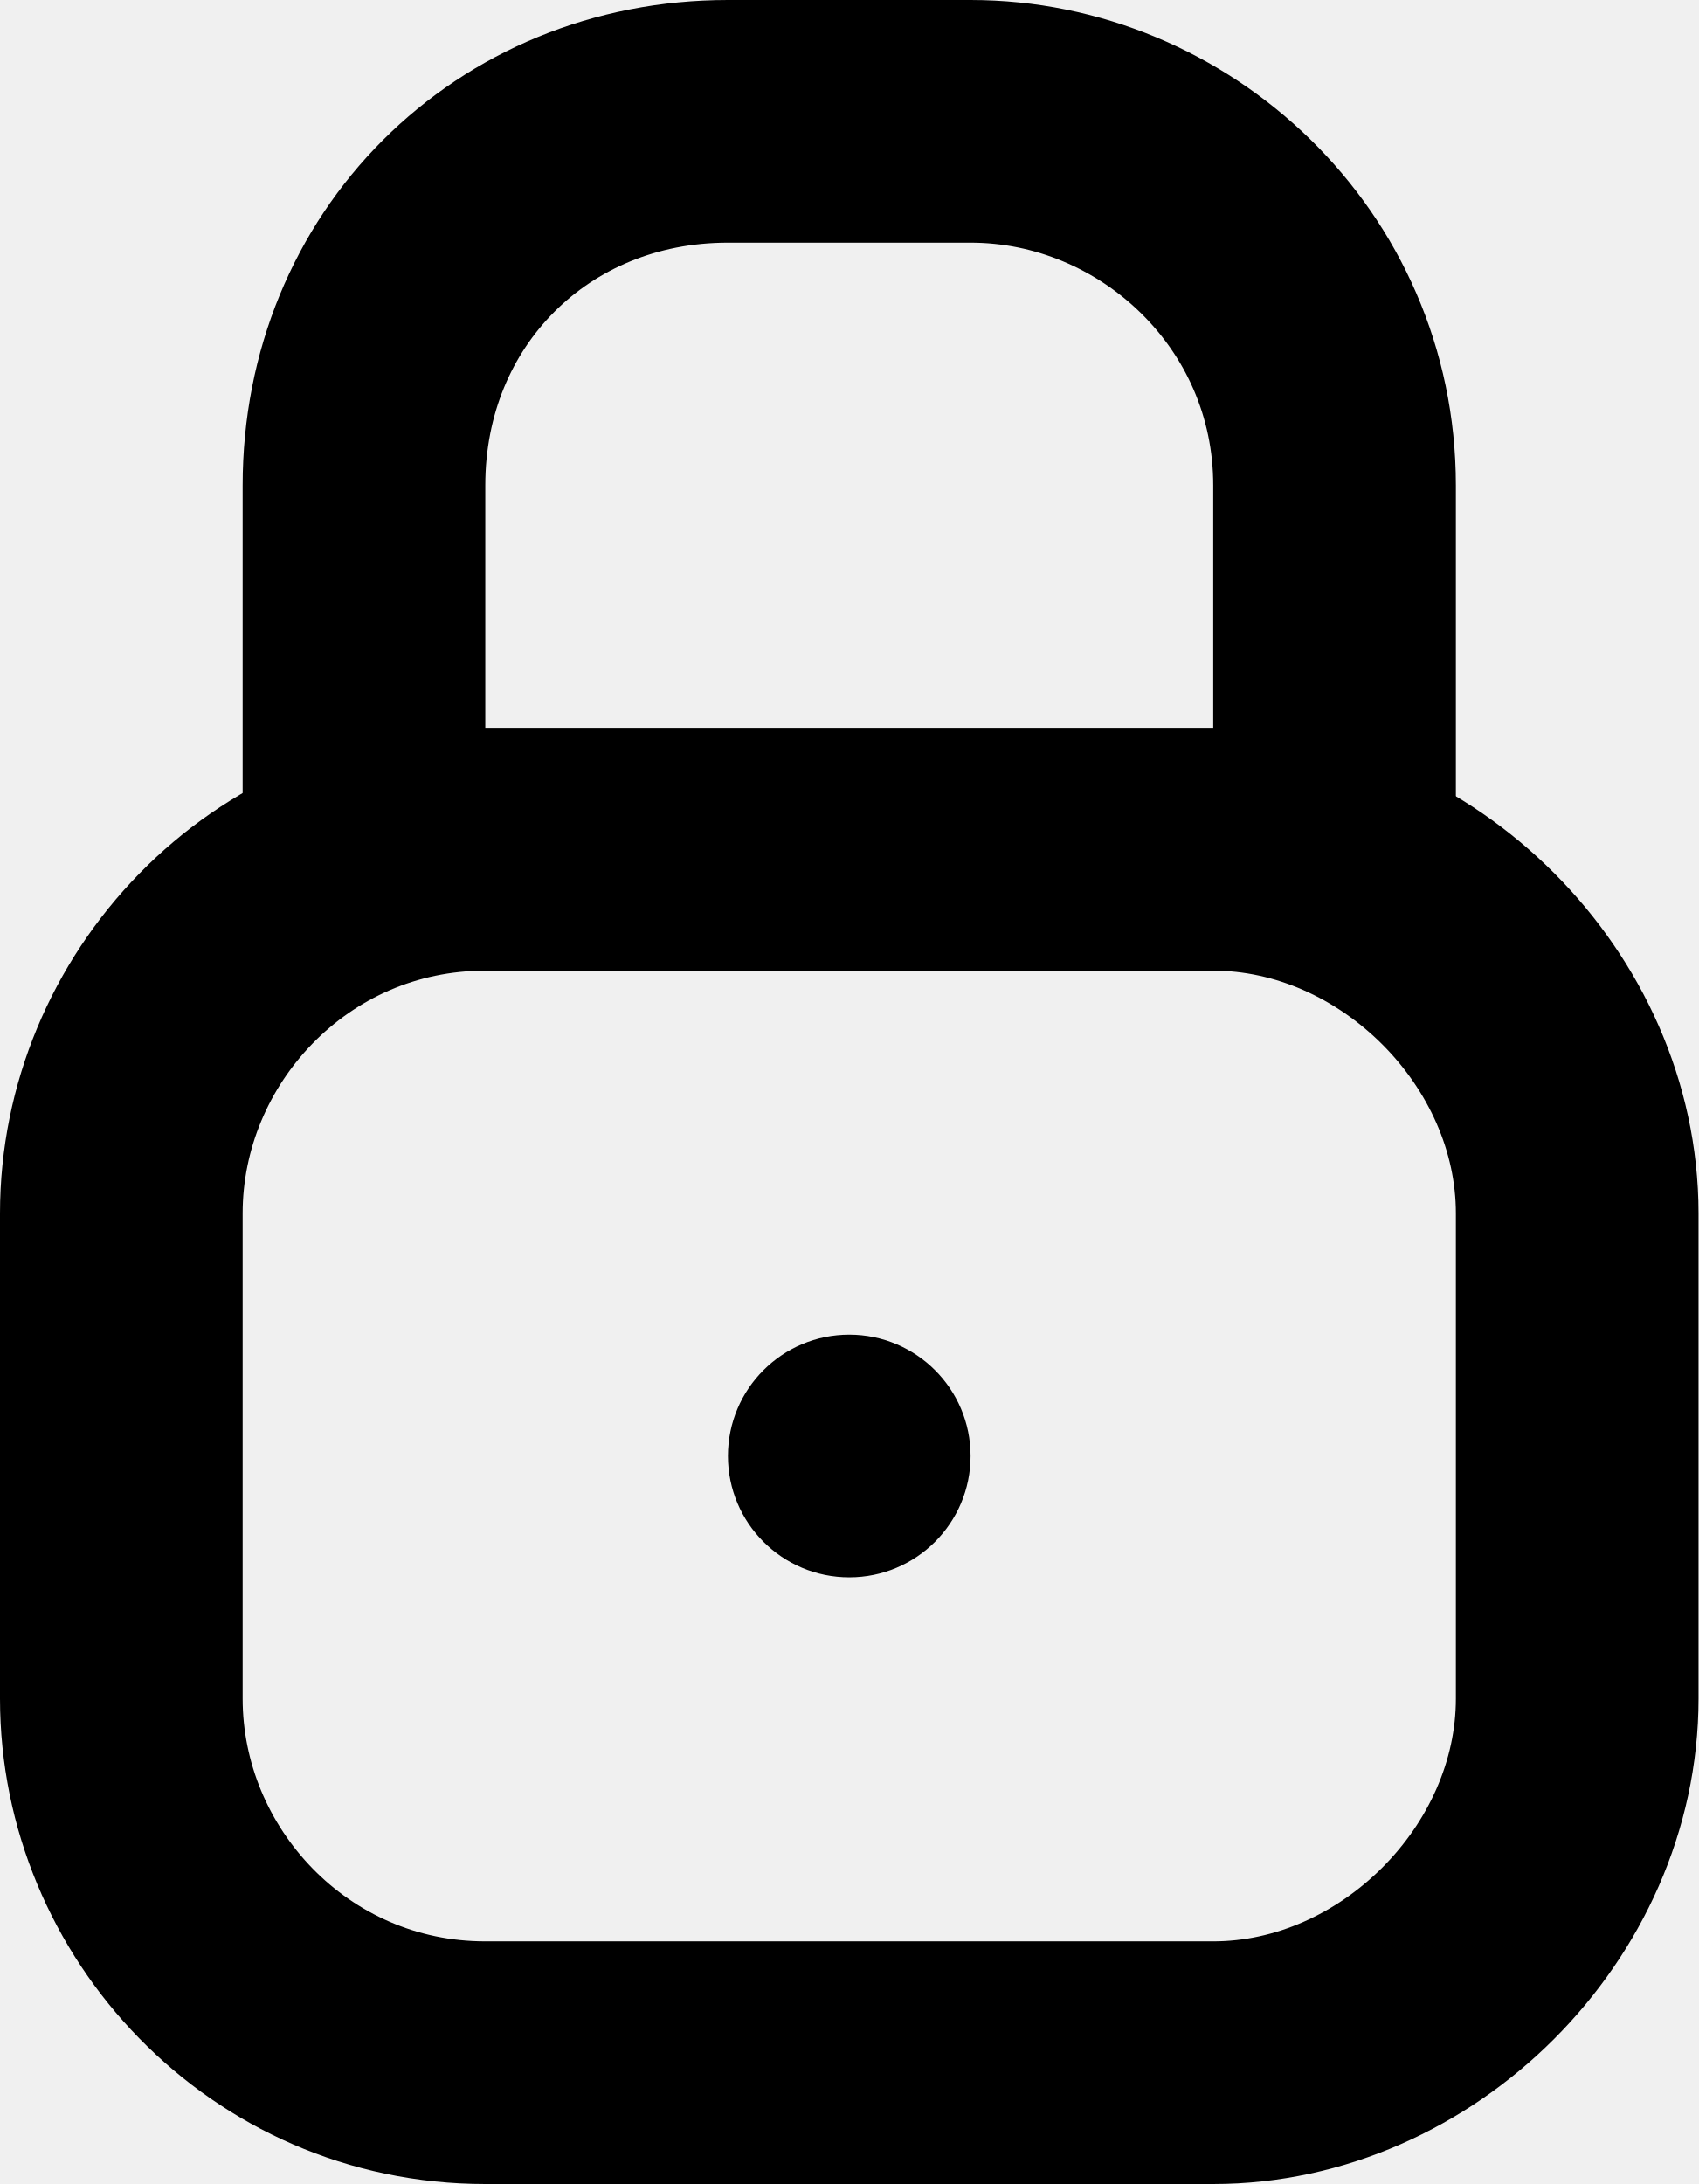
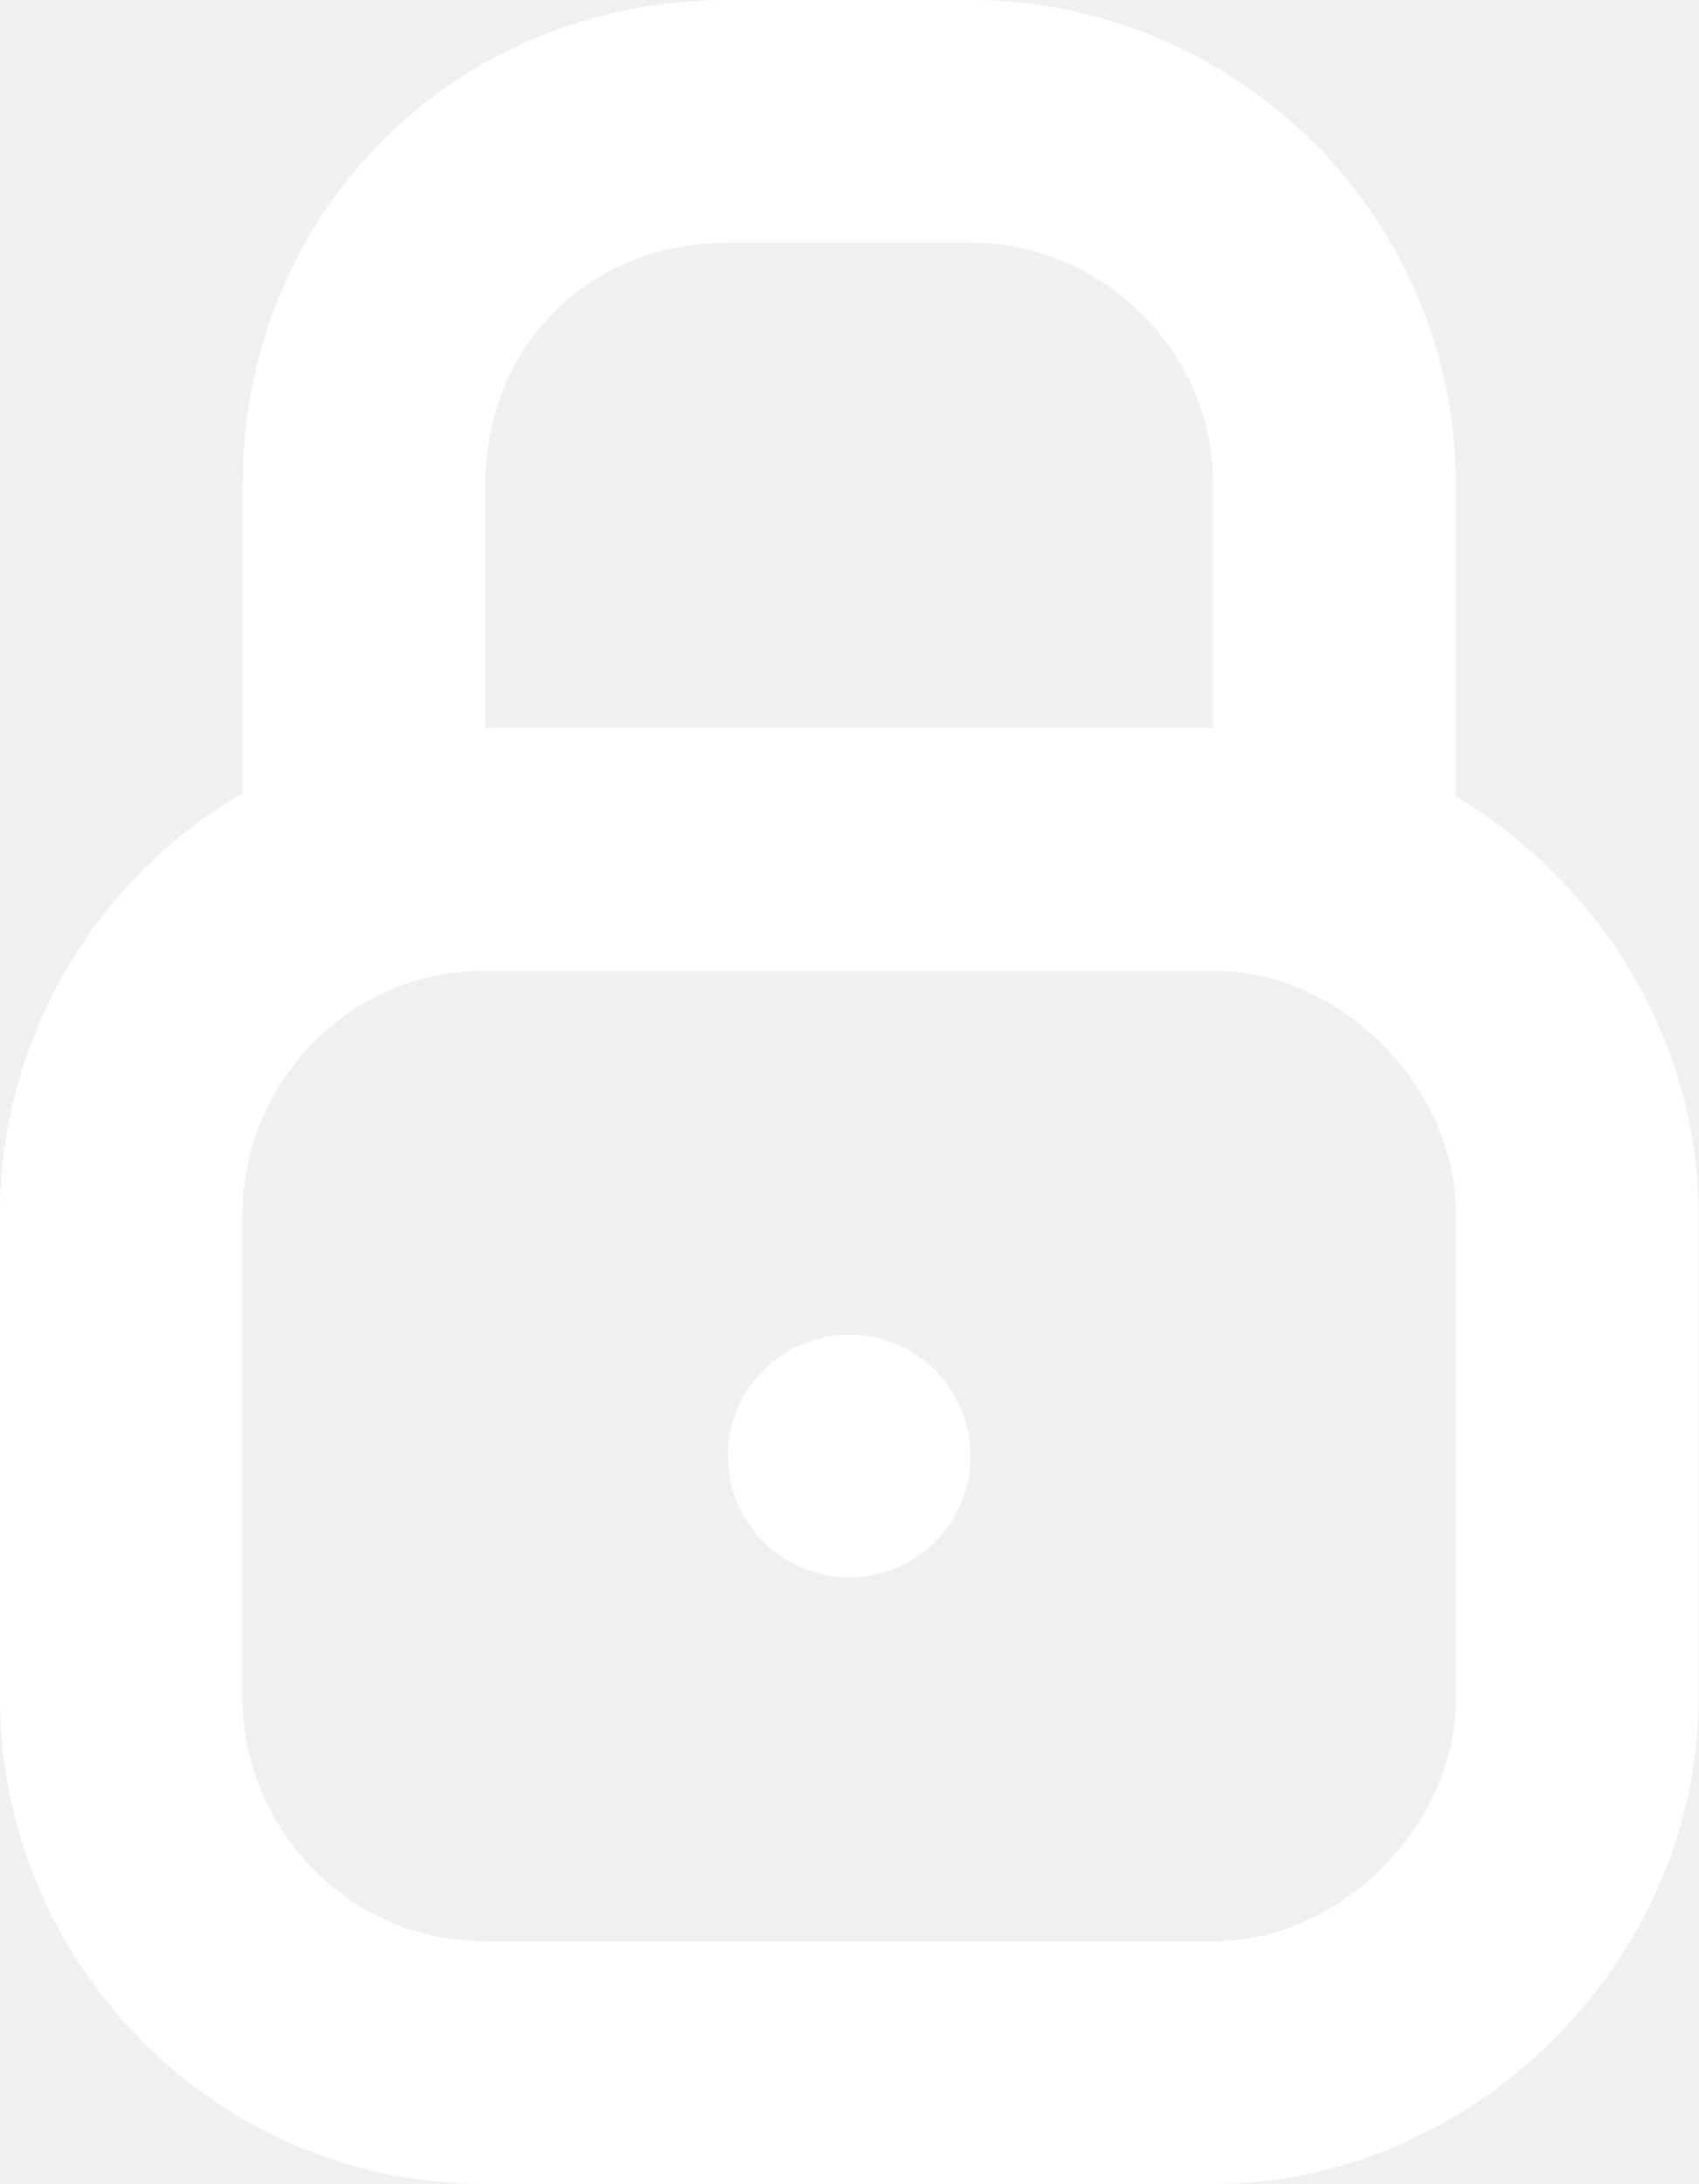
<svg xmlns="http://www.w3.org/2000/svg" version="1.1" id="Слой_1" x="0px" y="0px" viewBox="0 0 14 18" enable-background="new 0 0 14 18" xml:space="preserve">
-   <path fill="none" stroke="#000000" stroke-width="2" stroke-miterlimit="10" d="M11,7H3V4c0-1.7,1.3-3,3-3h2c1.6,0,3,1.3,3,3V7z" />
-   <path fill="none" stroke="#000000" stroke-width="2" stroke-miterlimit="10" d="M10,17H4c-1.7,0-3-1.4-3-3v-4c0-1.6,1.3-3,3-3h6  c1.6,0,3,1.4,3,3v4C13,15.6,11.6,17,10,17z" />
-   <circle cx="7" cy="12" r="1" />
+   <path fill="none" stroke="#fff" stroke-width="2" stroke-miterlimit="10" d="M11,7H3V4c0-1.7,1.3-3,3-3h2c1.6,0,3,1.3,3,3V7z" />
+   <path fill="none" stroke="#fff" stroke-width="2" stroke-miterlimit="10" d="M10,17H4c-1.7,0-3-1.4-3-3v-4c0-1.6,1.3-3,3-3h6  c1.6,0,3,1.4,3,3v4C13,15.6,11.6,17,10,17z" />
+   <circle fill="#fff" cx="7" cy="12" r="1" />
</svg>
